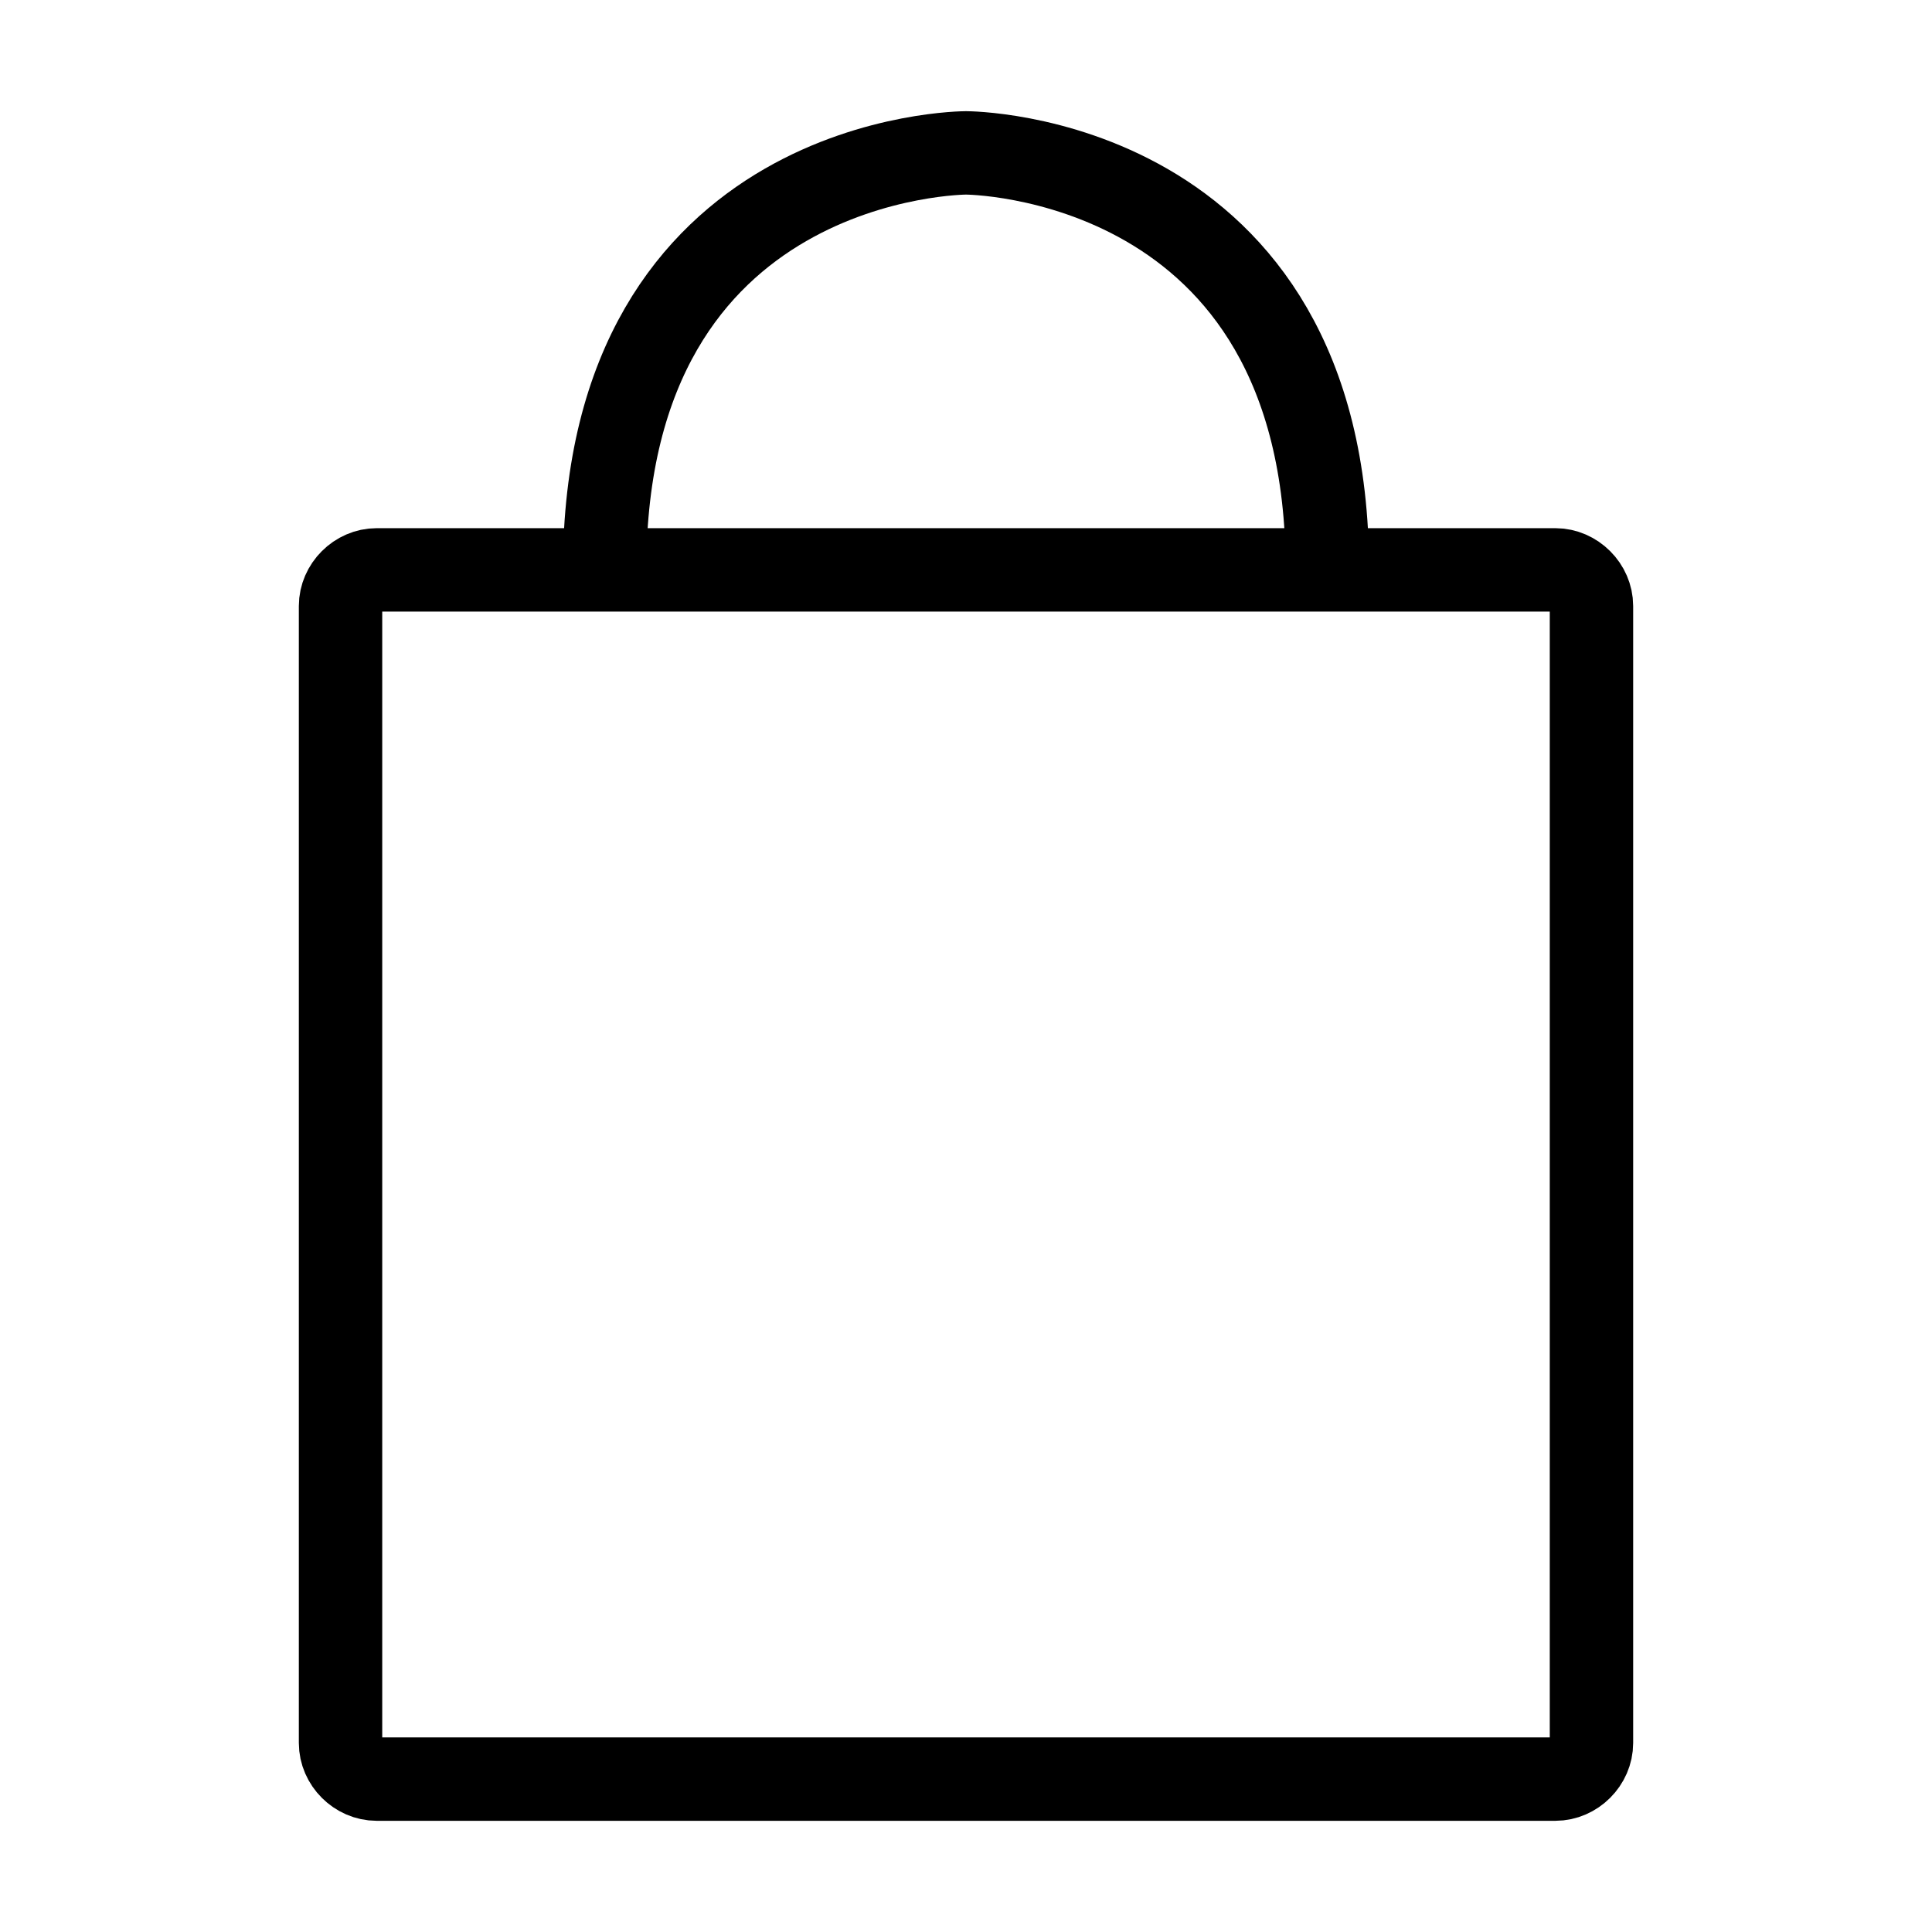
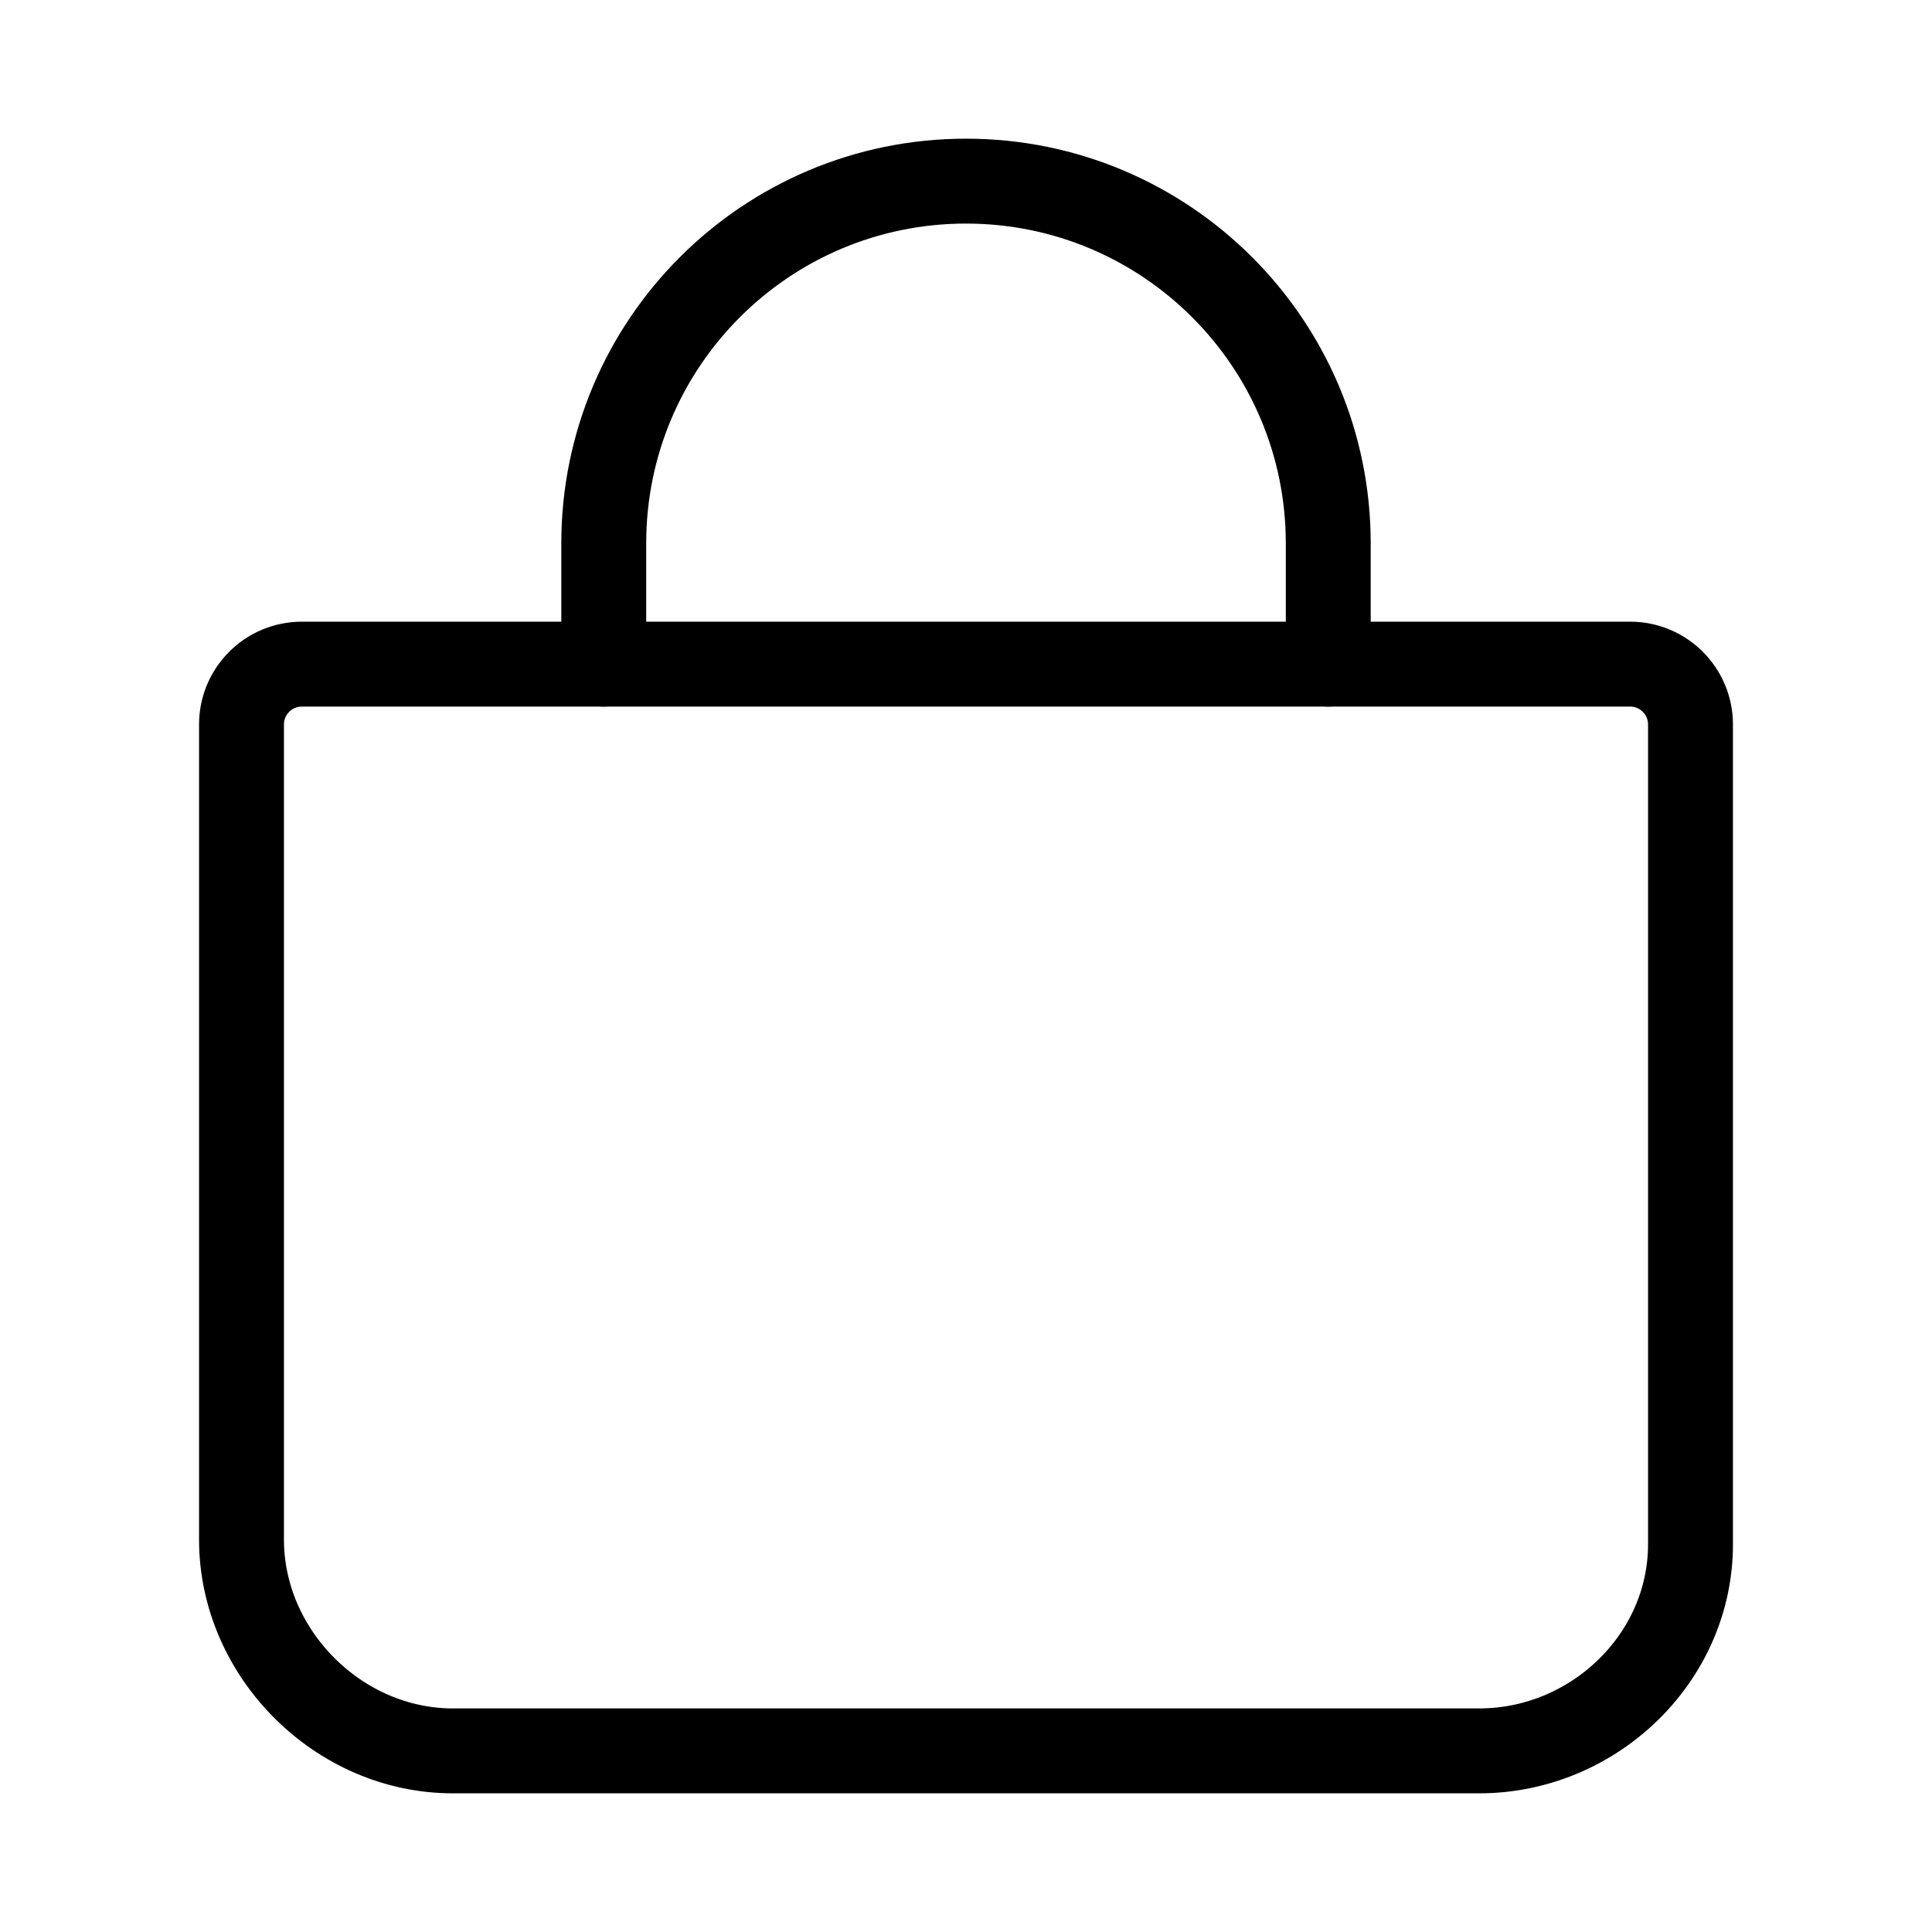
- <svg xmlns="http://www.w3.org/2000/svg" id="Слой_1" style="enable-background:new 0 0 139 139;" version="1.1" viewBox="0 0 139 139" xml:space="preserve">
-   <style type="text/css">
- 	.st0{fill:none;stroke:#000000;stroke-width:6;stroke-miterlimit:10;}
- </style>
-   <path class="st0" d="M111.9,128H27.1c-1.4,0-2.6-1.2-2.6-2.6V43.6c0-1.4,1.2-2.6,2.6-2.6h84.8c1.4,0,2.6,1.2,2.6,2.6  v81.8C114.5,126.8,113.3,128,111.9,128z" id="XMLID_1_" />
-   <path class="st0" d="M43.5,41c0-30,26-30,26-30s26,0,26,30" id="XMLID_7_" />
+ <svg xmlns="http://www.w3.org/2000/svg" id="icons" viewBox="0 0 512 512">
+   <path d="M80,176a16,16,0,0,0-16,16V408c0,30.24,25.76,56,56,56H392c30.24,0,56-24.51,56-54.75V192a16,16,0,0,0-16-16Z" fill="none" stroke="#000" stroke-linecap="round" stroke-linejoin="round" stroke-width="22.5" />
+   <path d="M160,176V144a96,96,0,0,1,96-96h0a96,96,0,0,1,96,96v32" fill="none" stroke="#000" stroke-linecap="round" stroke-linejoin="round" stroke-width="22.5" />
</svg>
